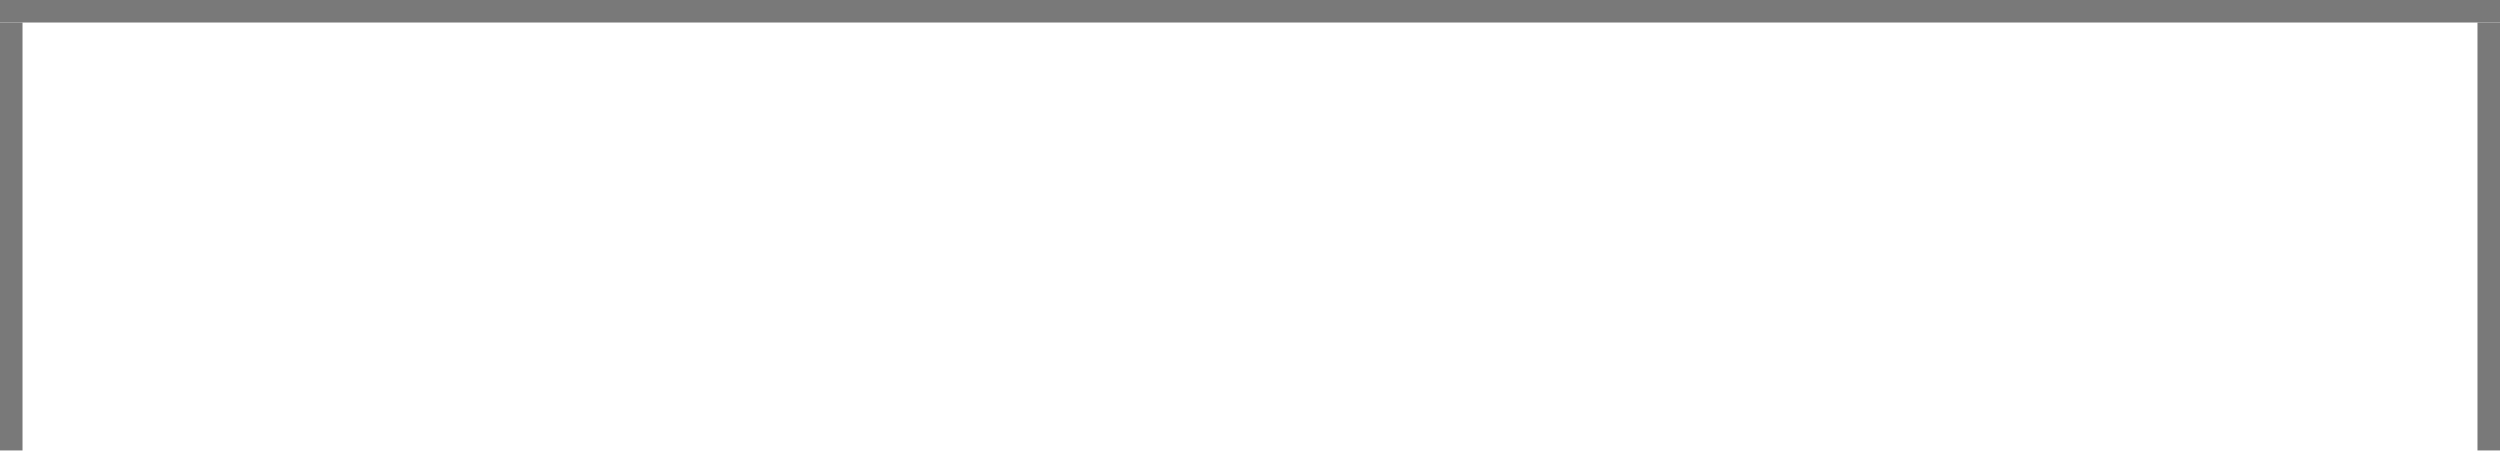
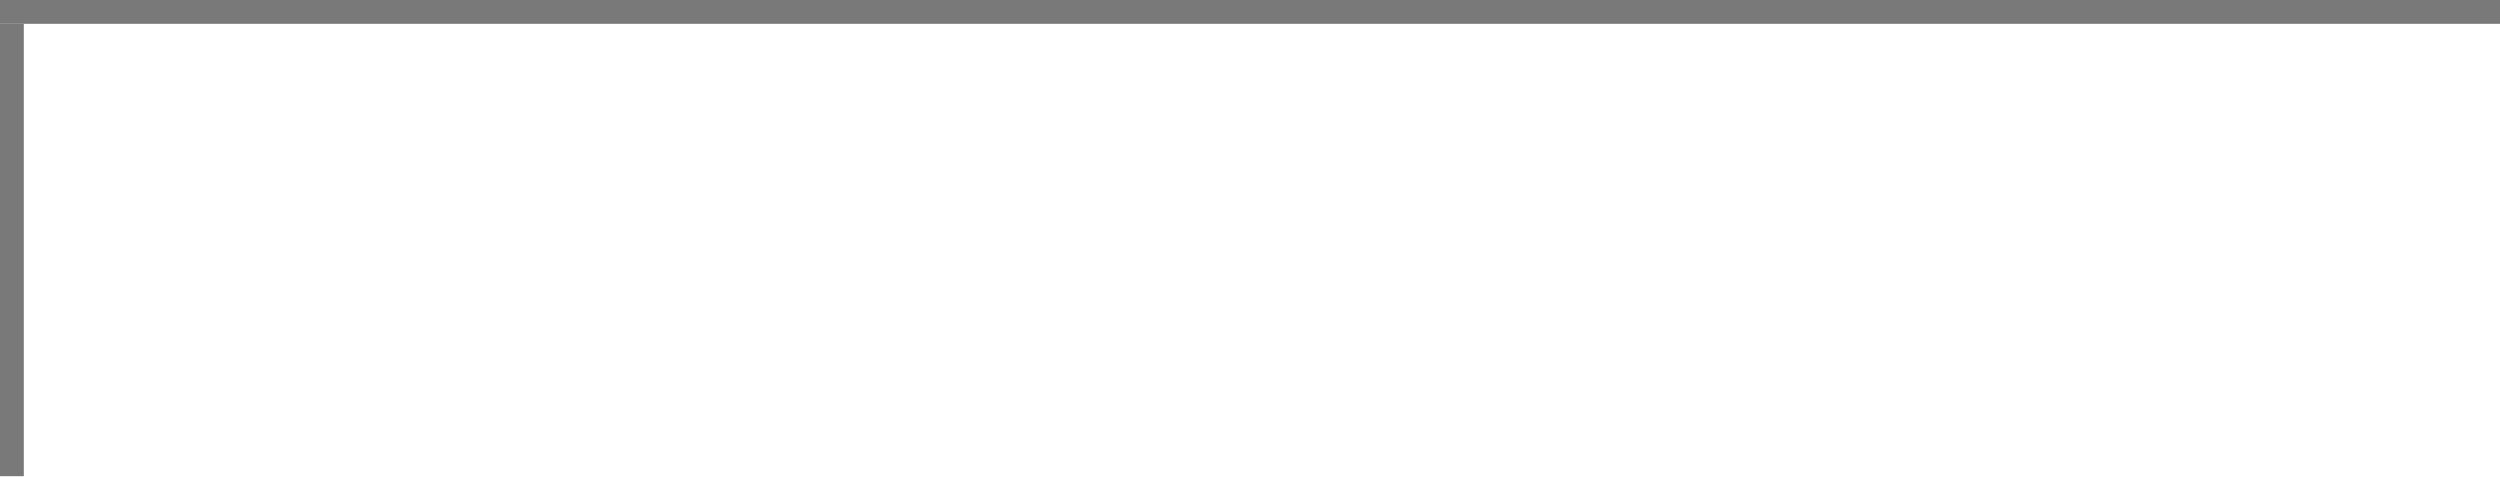
- <svg xmlns="http://www.w3.org/2000/svg" version="1.1" width="111px" height="20px" viewBox="1157 49 111 20">
-   <path d="M 1 1  L 110 1  L 110 20  L 1 20  L 1 1  Z " fill-rule="nonzero" fill="rgba(255, 255, 255, 1)" stroke="none" transform="matrix(1 0 0 1 1157 49 )" class="fill" />
-   <path d="M 0.5 1  L 0.5 20  " stroke-width="1" stroke-dasharray="0" stroke="rgba(121, 121, 121, 1)" fill="none" transform="matrix(1 0 0 1 1157 49 )" class="stroke" />
-   <path d="M 0 0.5  L 111 0.5  " stroke-width="1" stroke-dasharray="0" stroke="rgba(121, 121, 121, 1)" fill="none" transform="matrix(1 0 0 1 1157 49 )" class="stroke" />
-   <path d="M 110.5 1  L 110.5 20  " stroke-width="1" stroke-dasharray="0" stroke="rgba(121, 121, 121, 1)" fill="none" transform="matrix(1 0 0 1 1157 49 )" class="stroke" />
+ <svg xmlns="http://www.w3.org/2000/svg" version="1.1" width="105px" height="20px" viewBox="917 49 105 20">
+   <path d="M 1 1  L 105 1  L 105 20  L 1 20  L 1 1  Z " fill-rule="nonzero" fill="rgba(255, 255, 255, 1)" stroke="none" transform="matrix(1 0 0 1 917 49 )" class="fill" />
+   <path d="M 0.5 1  L 0.5 20  " stroke-width="1" stroke-dasharray="0" stroke="rgba(121, 121, 121, 1)" fill="none" transform="matrix(1 0 0 1 917 49 )" class="stroke" />
+   <path d="M 0 0.5  L 105 0.5  " stroke-width="1" stroke-dasharray="0" stroke="rgba(121, 121, 121, 1)" fill="none" transform="matrix(1 0 0 1 917 49 )" class="stroke" />
</svg>
